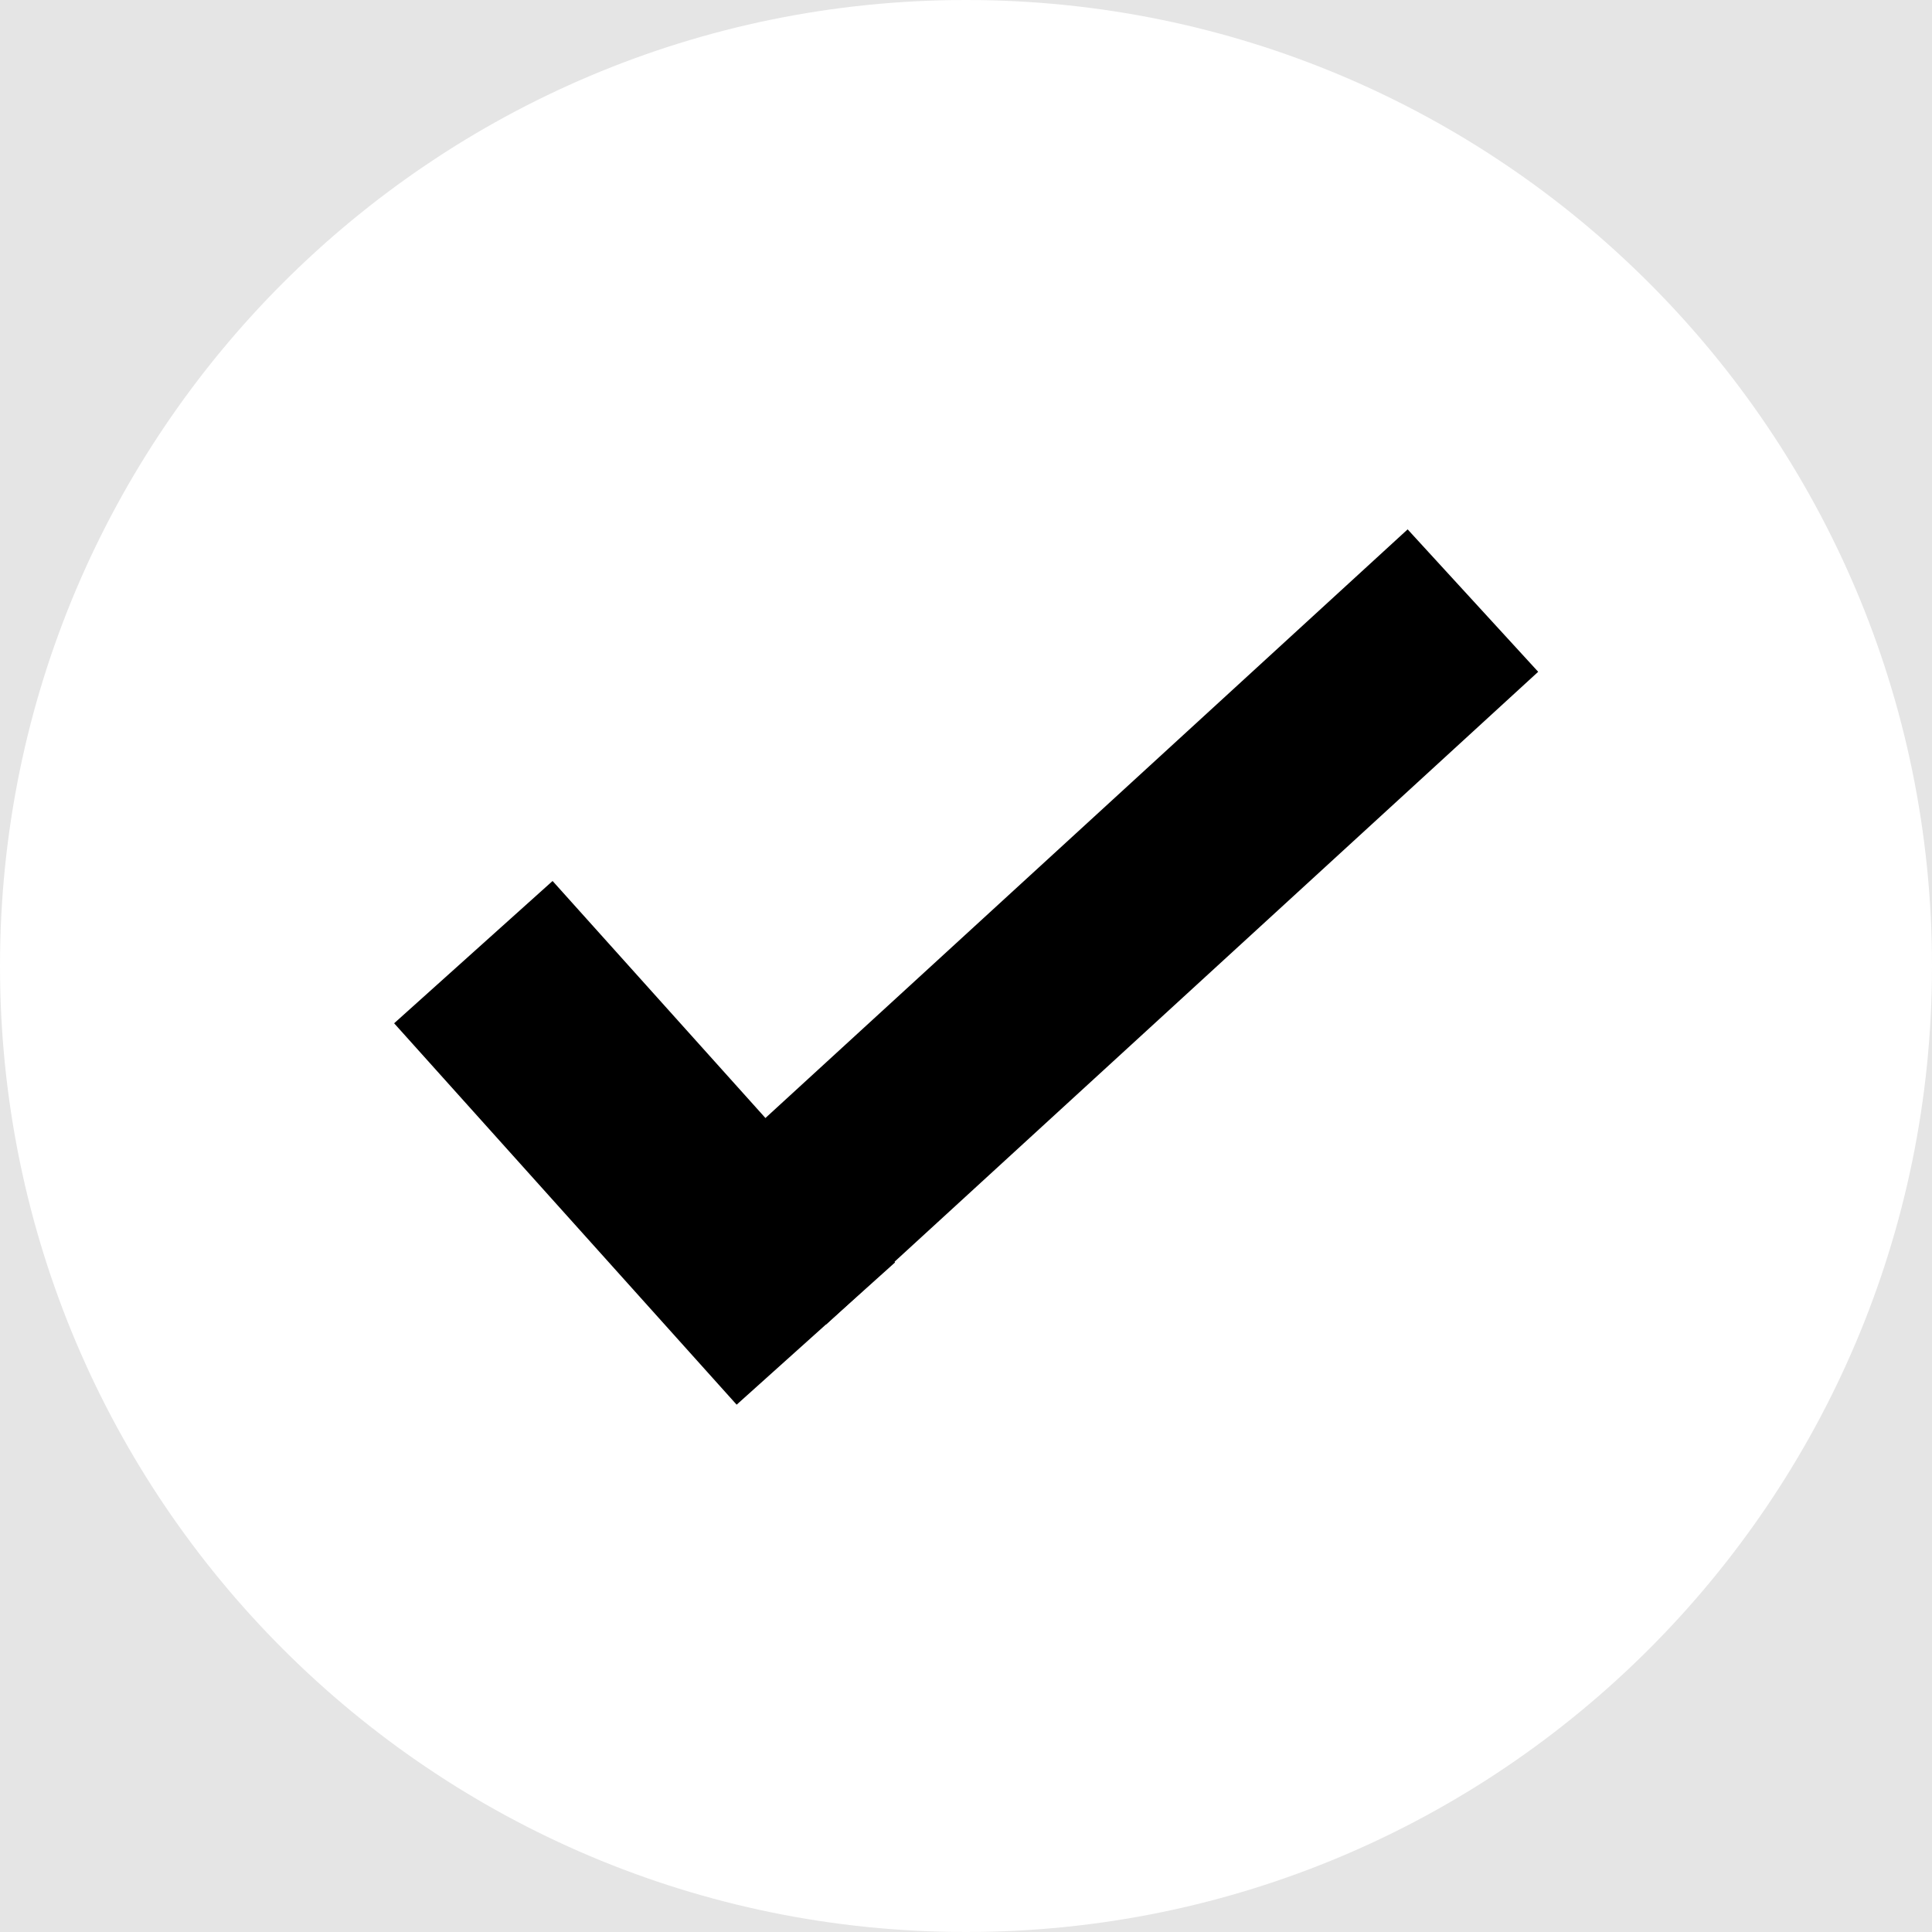
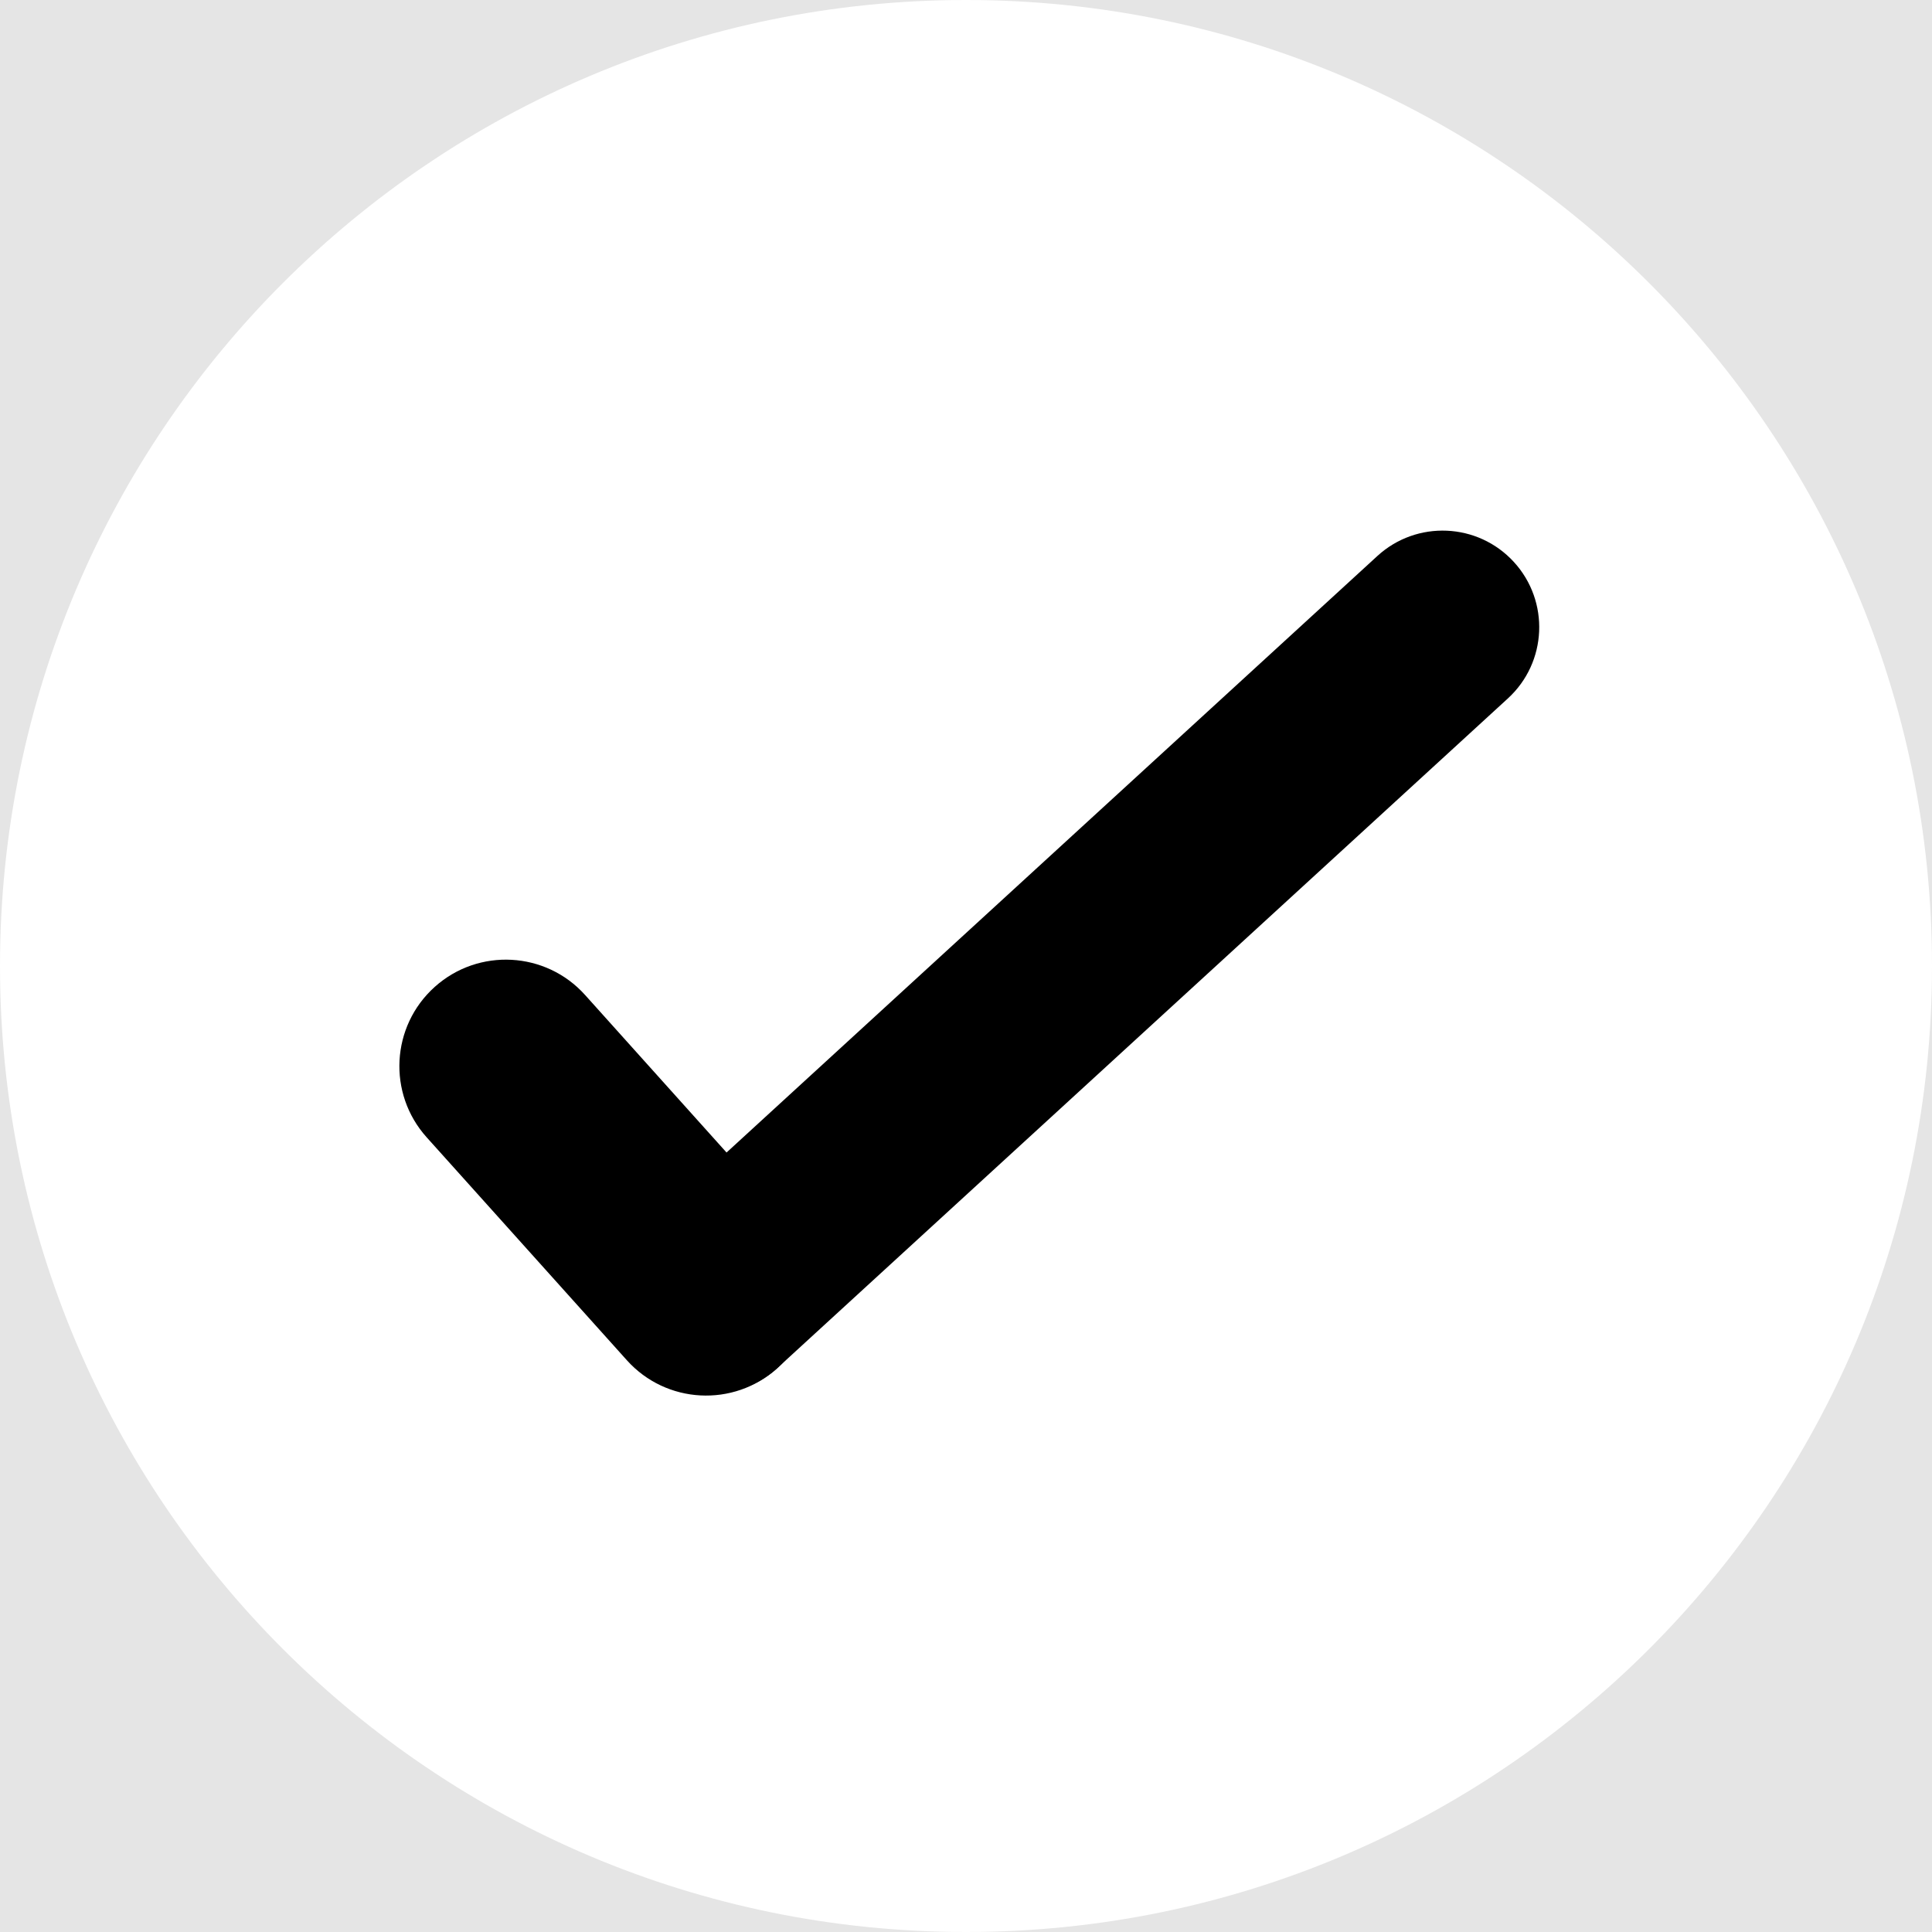
<svg xmlns="http://www.w3.org/2000/svg" width="500" height="500" viewBox="0 0 500 500" fill="none">
  <rect width="500" height="500" fill="#E5E5E5" />
  <rect width="500" height="500" rx="250" fill="white" />
-   <rect x="143.006" y="228" width="132.665" height="55.114" transform="rotate(48.0747 143.006 228)" fill="black" />
-   <rect x="180" y="305.923" width="250" height="50" transform="rotate(-42.5079 180 305.923)" fill="black" />
+   <rect x="133.006" y="237" width="132.665" height="55.114" rx="27.557" transform="rotate(48.0747 133.006 237)" fill="black" />
+   <rect x="149" y="334.045" width="306.42" height="50" rx="25" transform="rotate(-42.5079 149 334.045)" fill="black" />
</svg>
